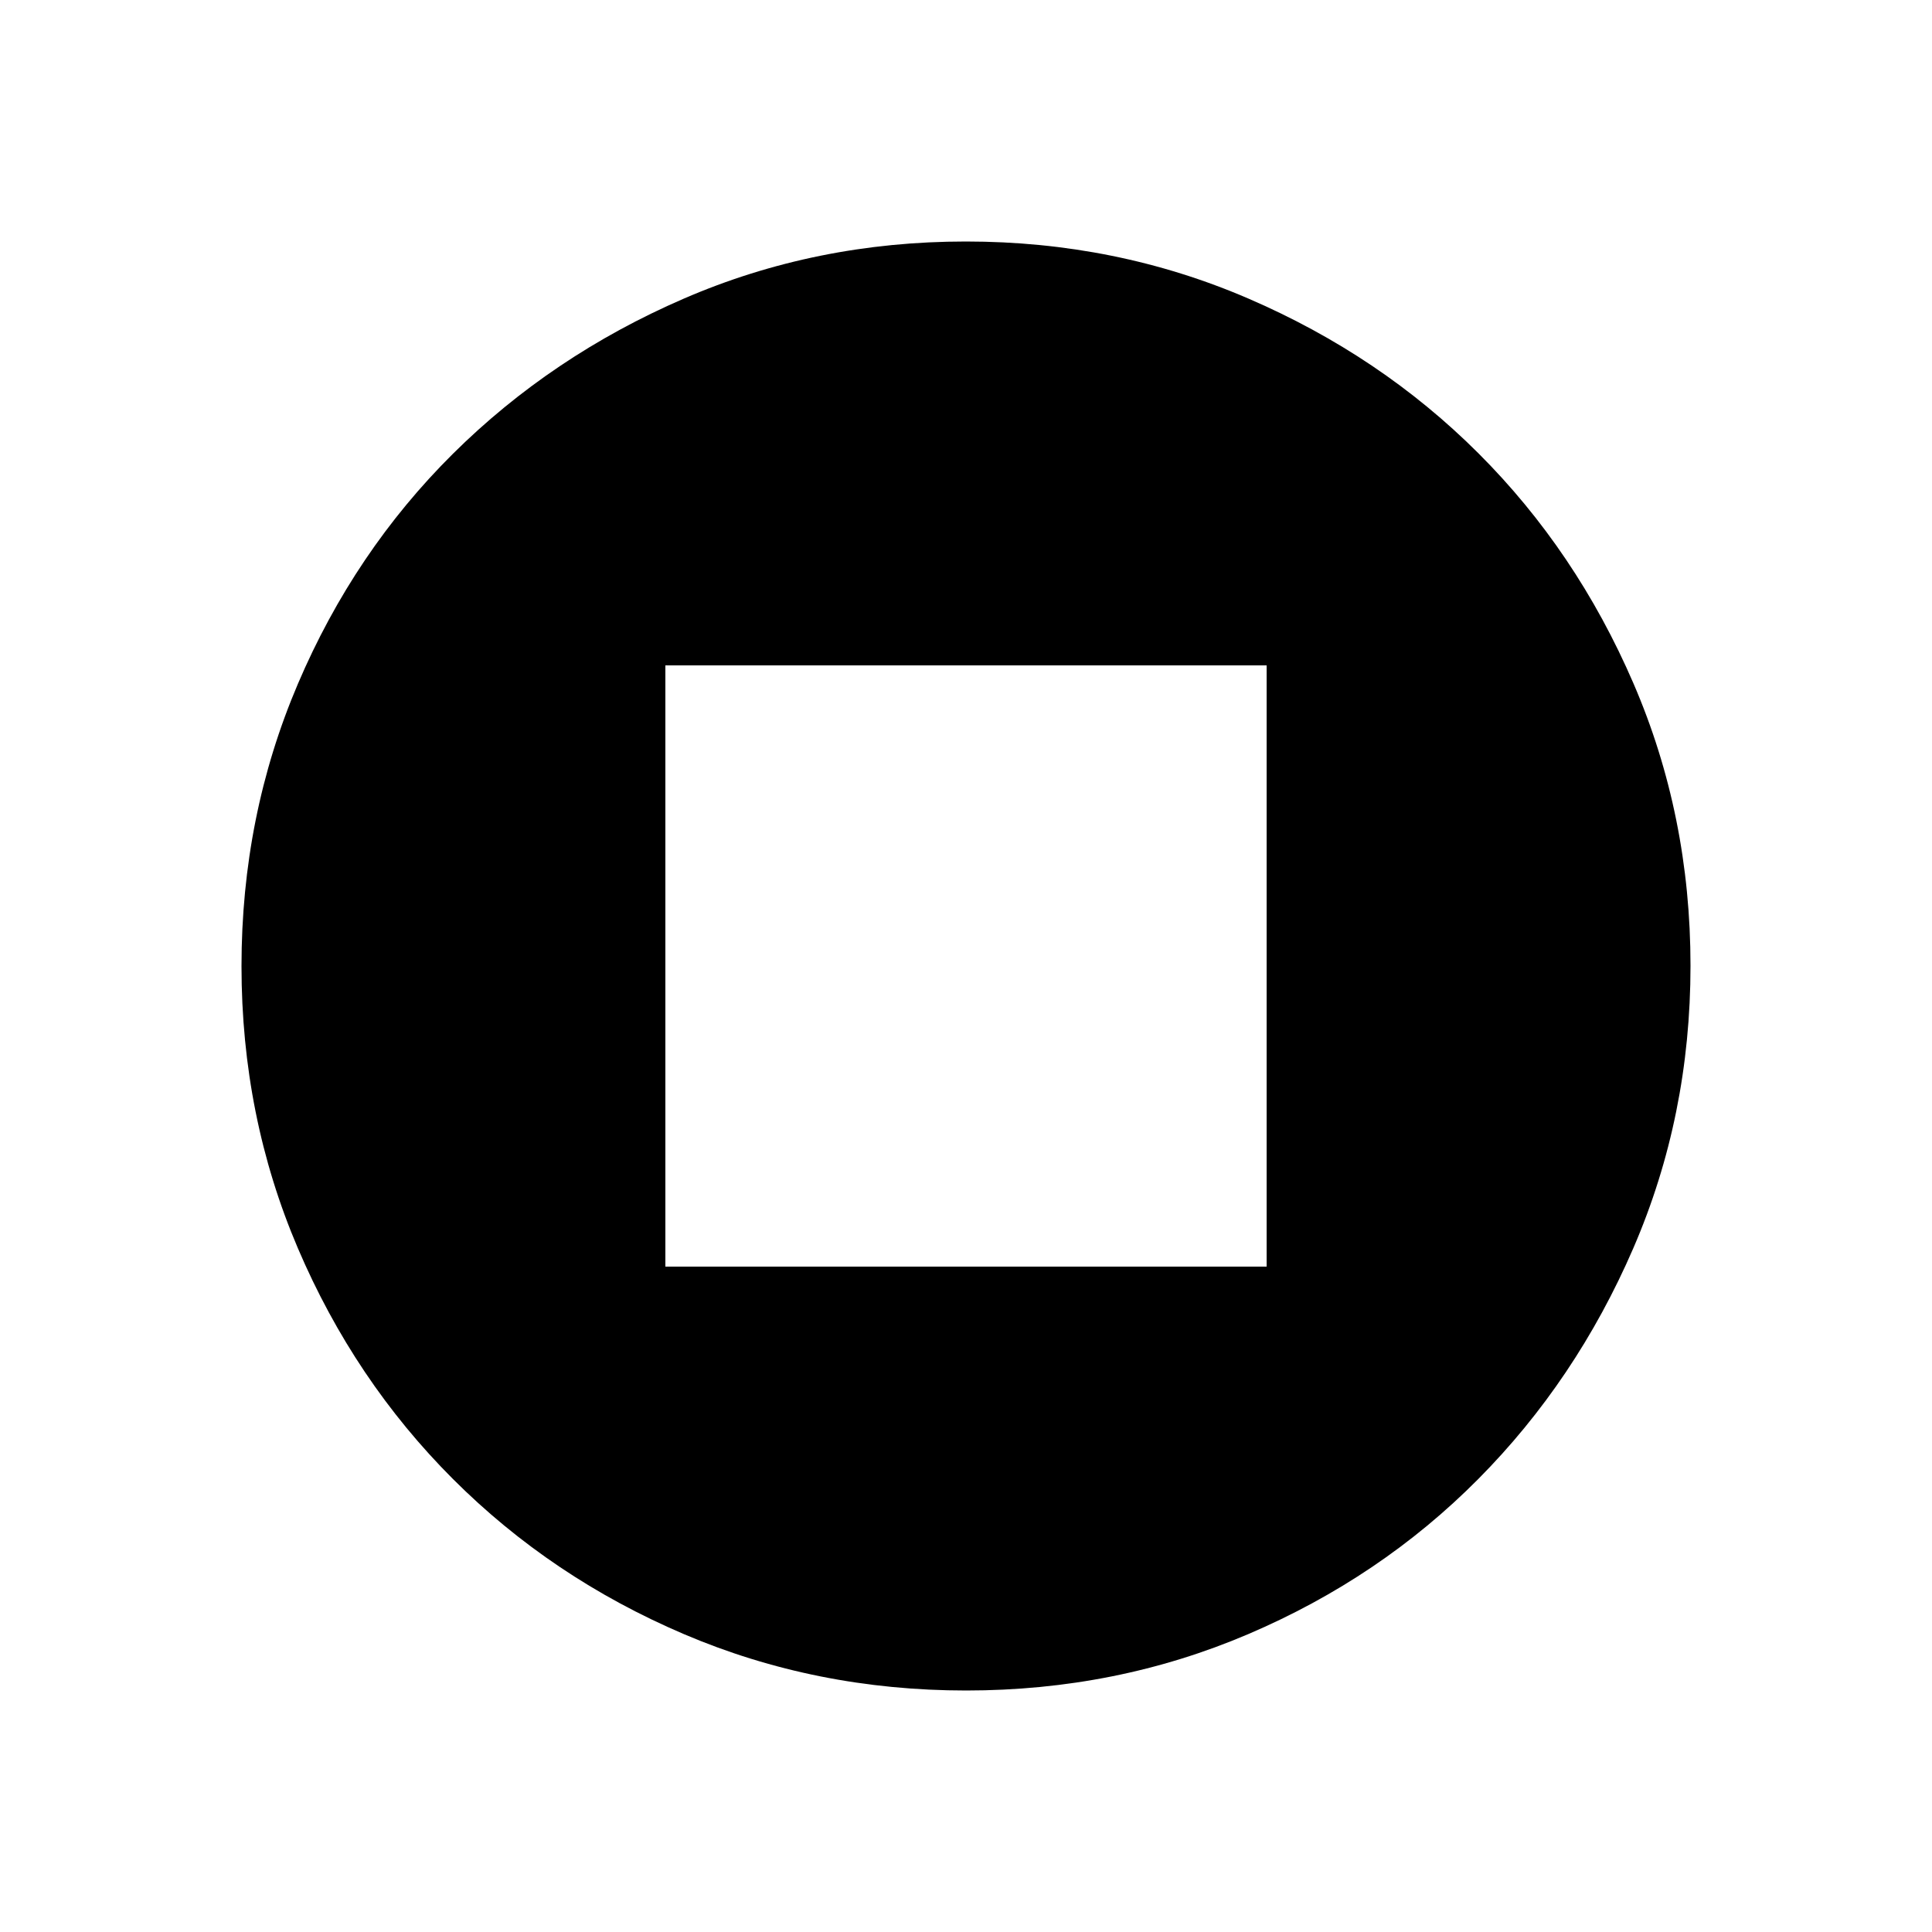
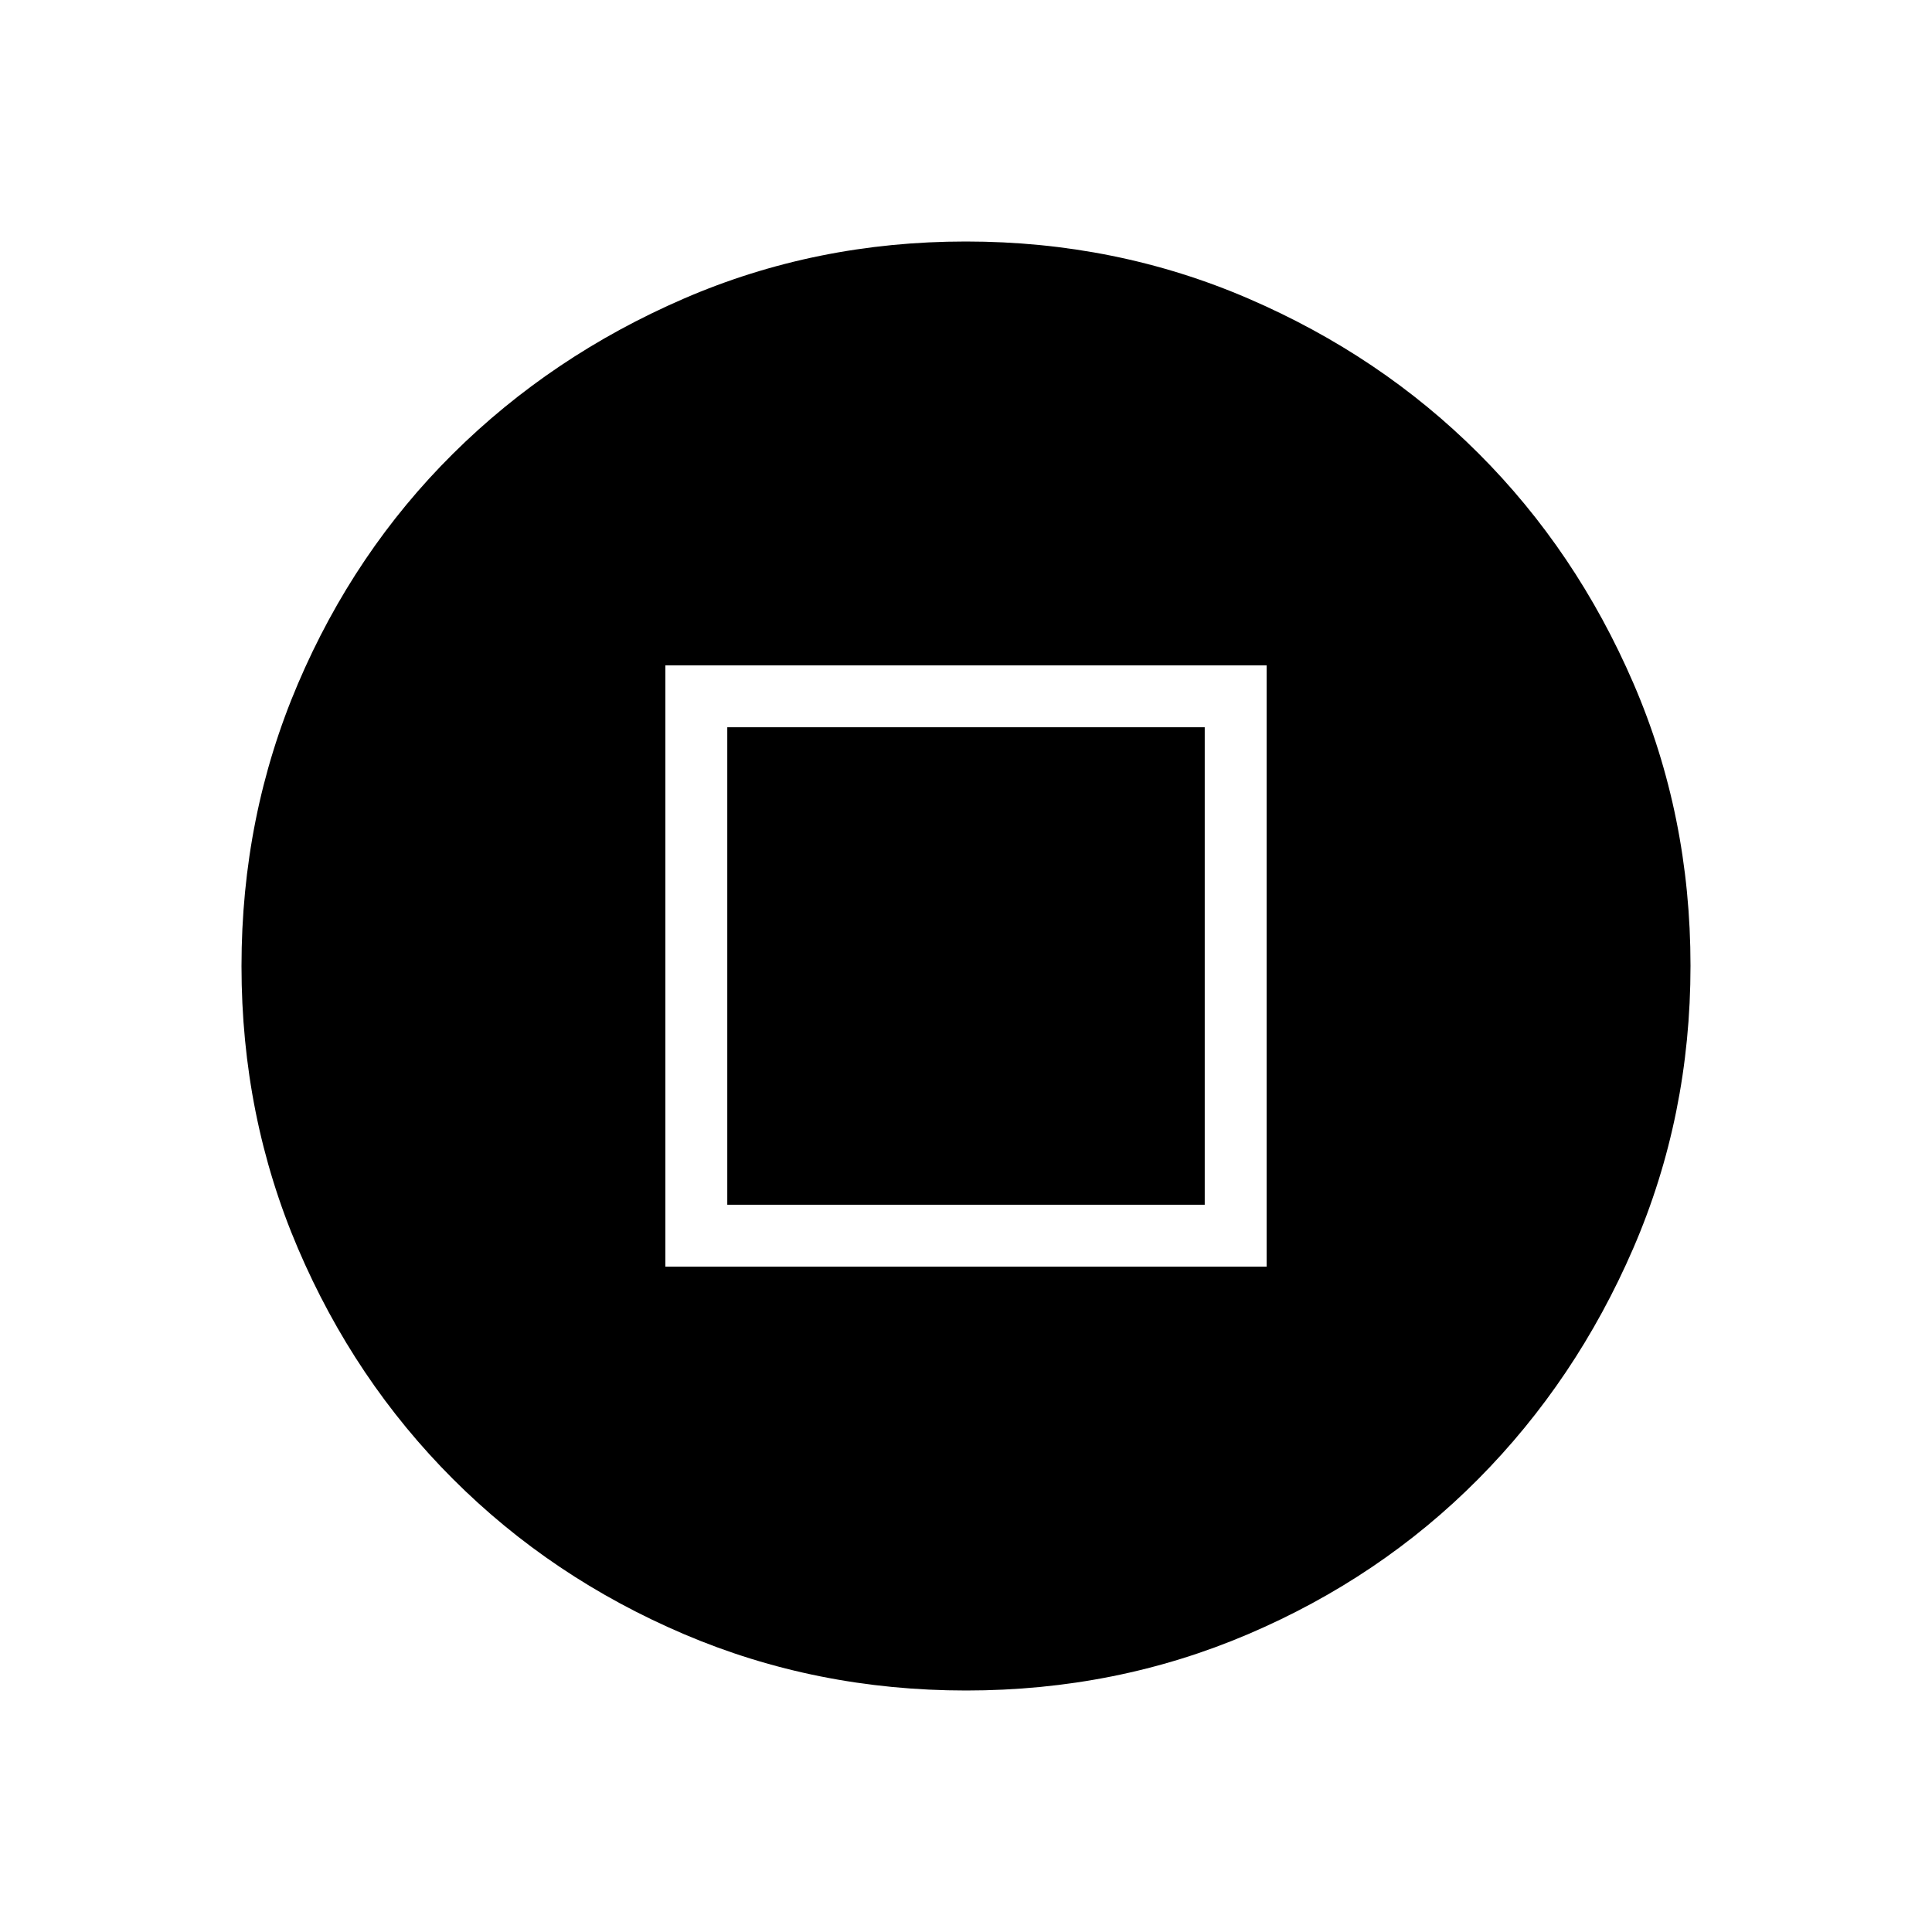
<svg xmlns="http://www.w3.org/2000/svg" viewBox="0 -960 960 960">
-   <path d="M330.62-330.62h298.76v-298.76H330.62v298.76Zm9.15 182.58q-65.69-28.04-114.69-77.04-49-49-77.04-114.62Q120-405.32 120-479.93q0-74.61 28.04-140.3 28.04-65.69 77.04-114.31 49-48.61 114.62-77.04Q405.32-840 479.93-840q74.61 0 140.35 28.34 65.73 28.34 114.36 76.92 48.63 48.58 76.99 114.26Q840-554.81 840-480.13q0 74.67-28.42 140.36-28.43 65.69-77.04 114.69-48.62 49-114.24 77.04Q554.68-120 480.07-120q-74.61 0-140.3-28.04Z" />
+   <path d="M339.77-148.04q-65.69-28.04-114.69-77.04-49-49-77.04-114.62Q120-405.32 120-479.93q0-74.61 28.04-140.3 28.04-65.69 77.04-114.31 49-48.61 114.62-77.04Q405.32-840 479.93-840q74.61 0 140.35 28.34 65.73 28.34 114.36 76.92 48.63 48.58 76.99 114.26Q840-554.81 840-480.13q0 74.67-28.42 140.36-28.43 65.69-77.04 114.69-48.62 49-114.24 77.04Q554.68-120 480.07-120q-74.61 0-140.3-28.04Zm-9.15-182.58h298.76v-298.76H330.62v298.76Zm30.76-30.76v-237.24h237.24v237.24H361.38Z" />
</svg>
